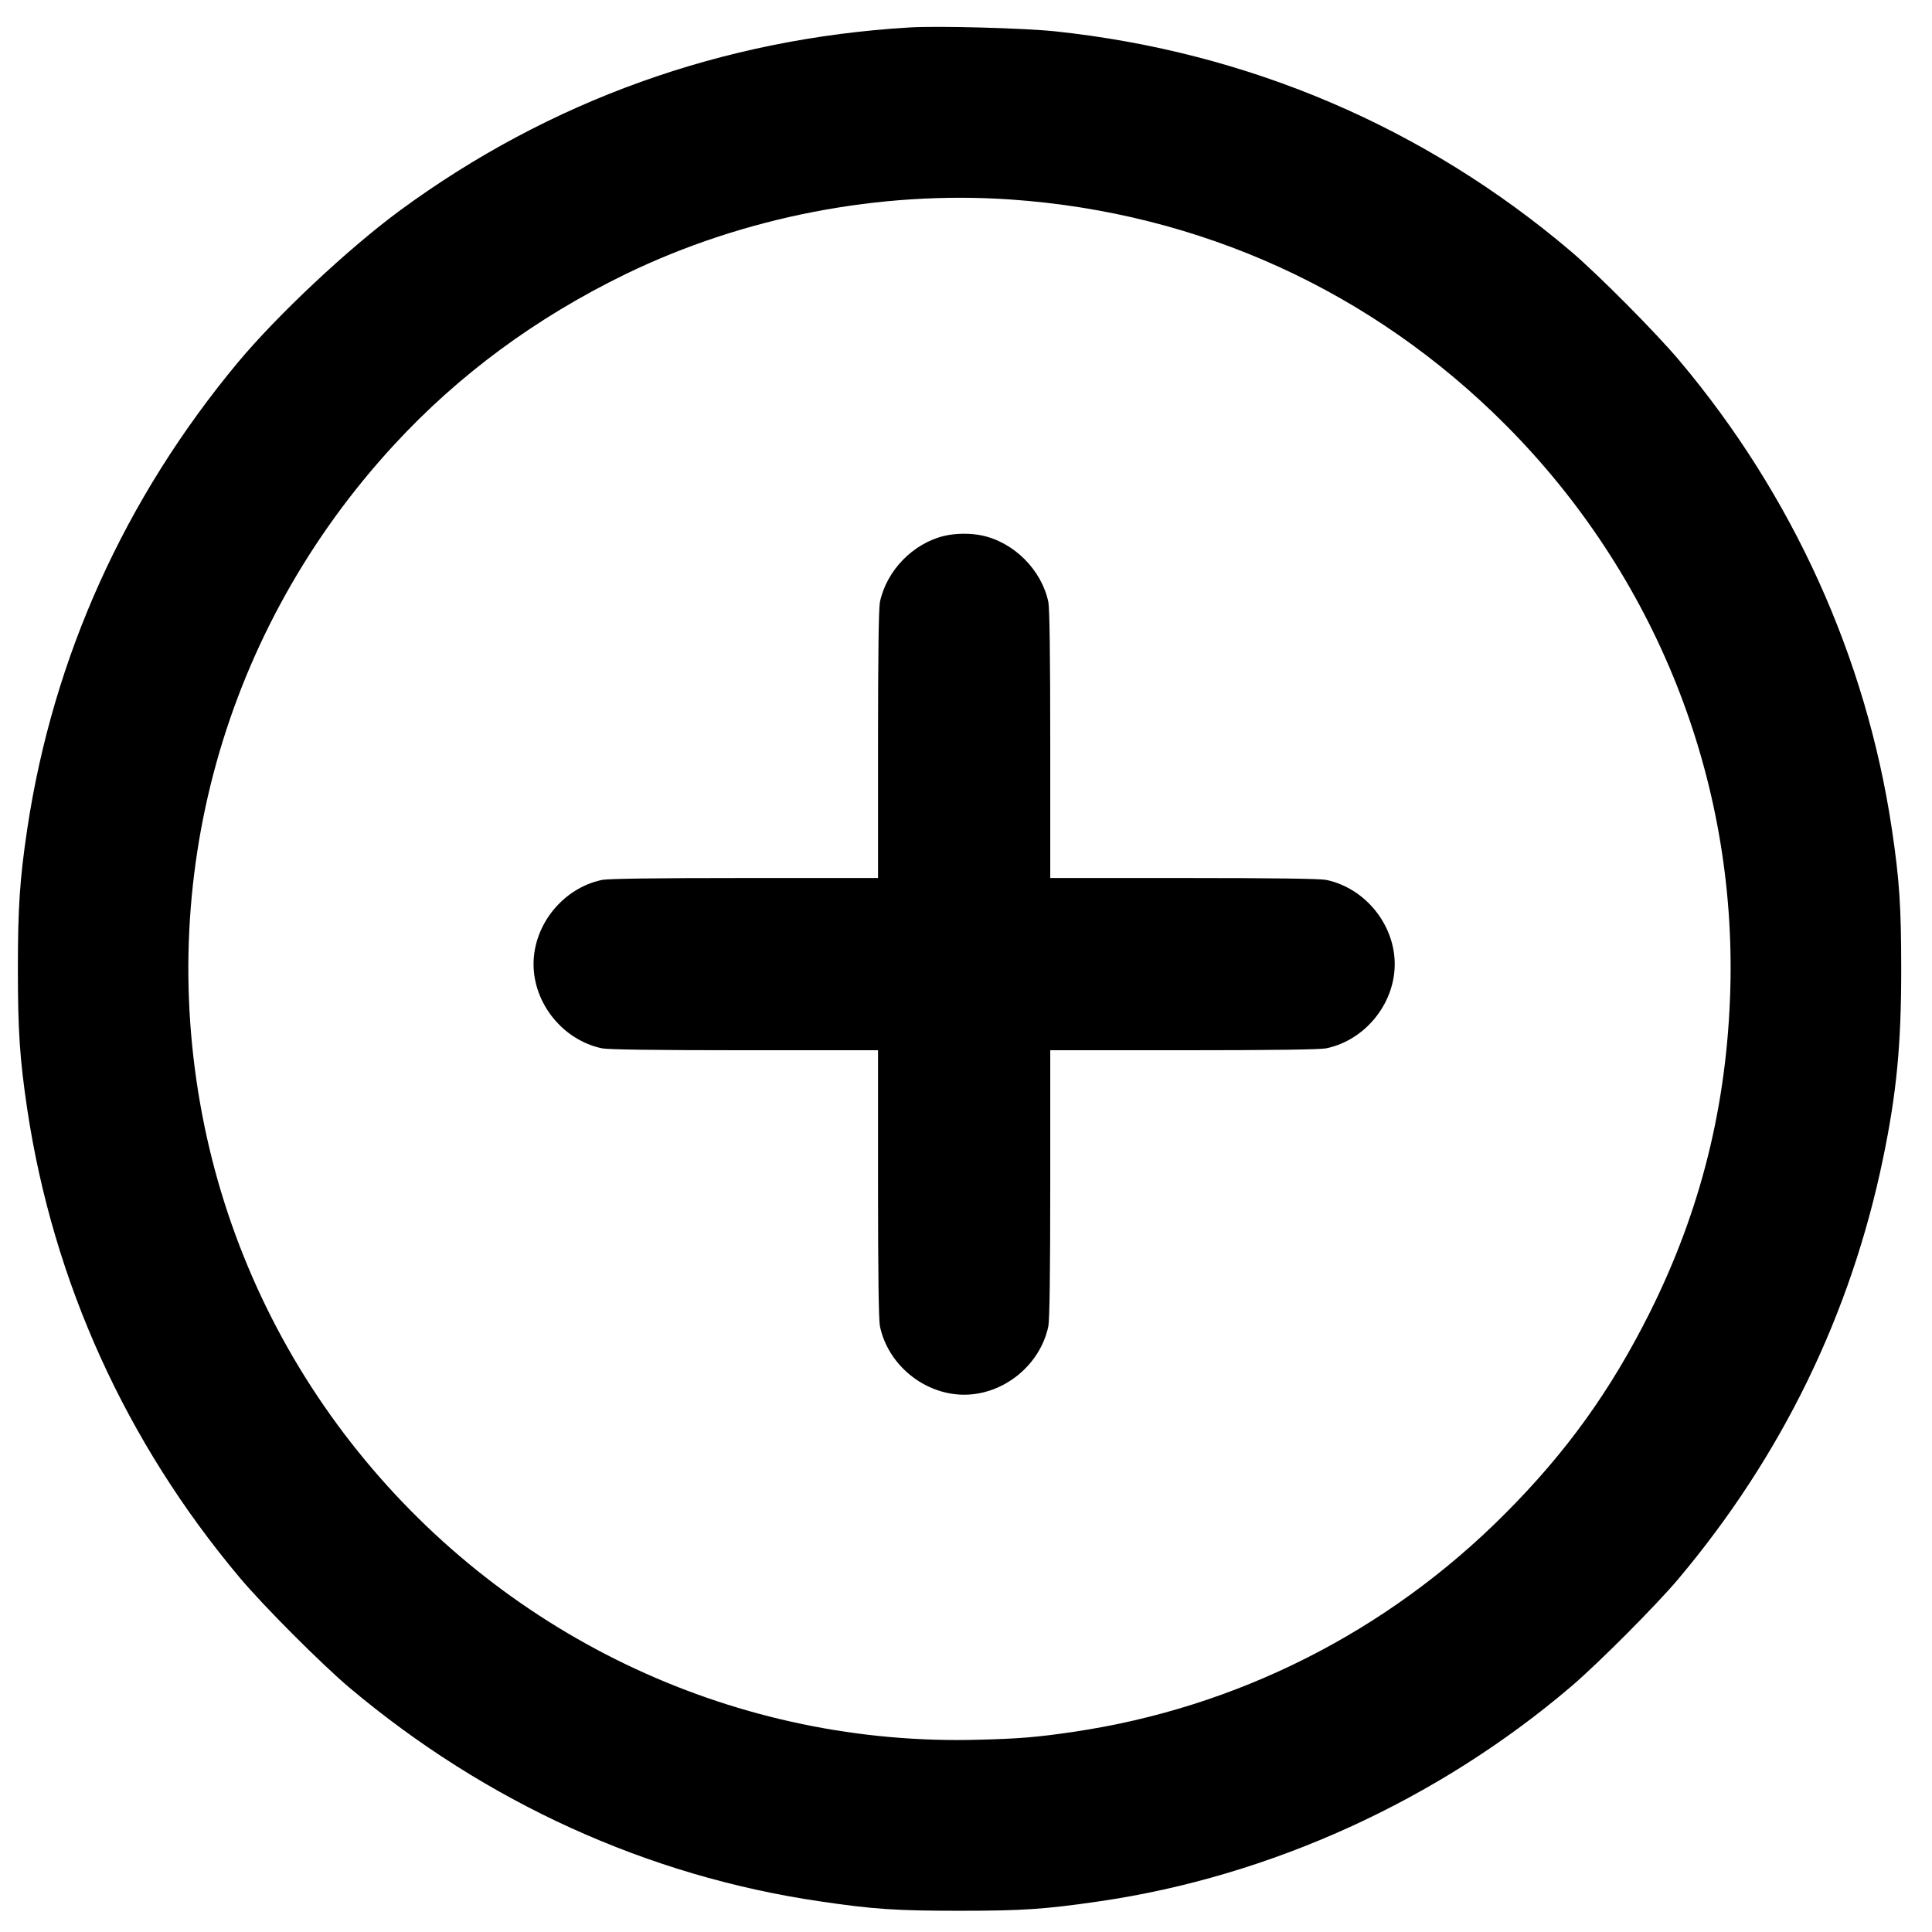
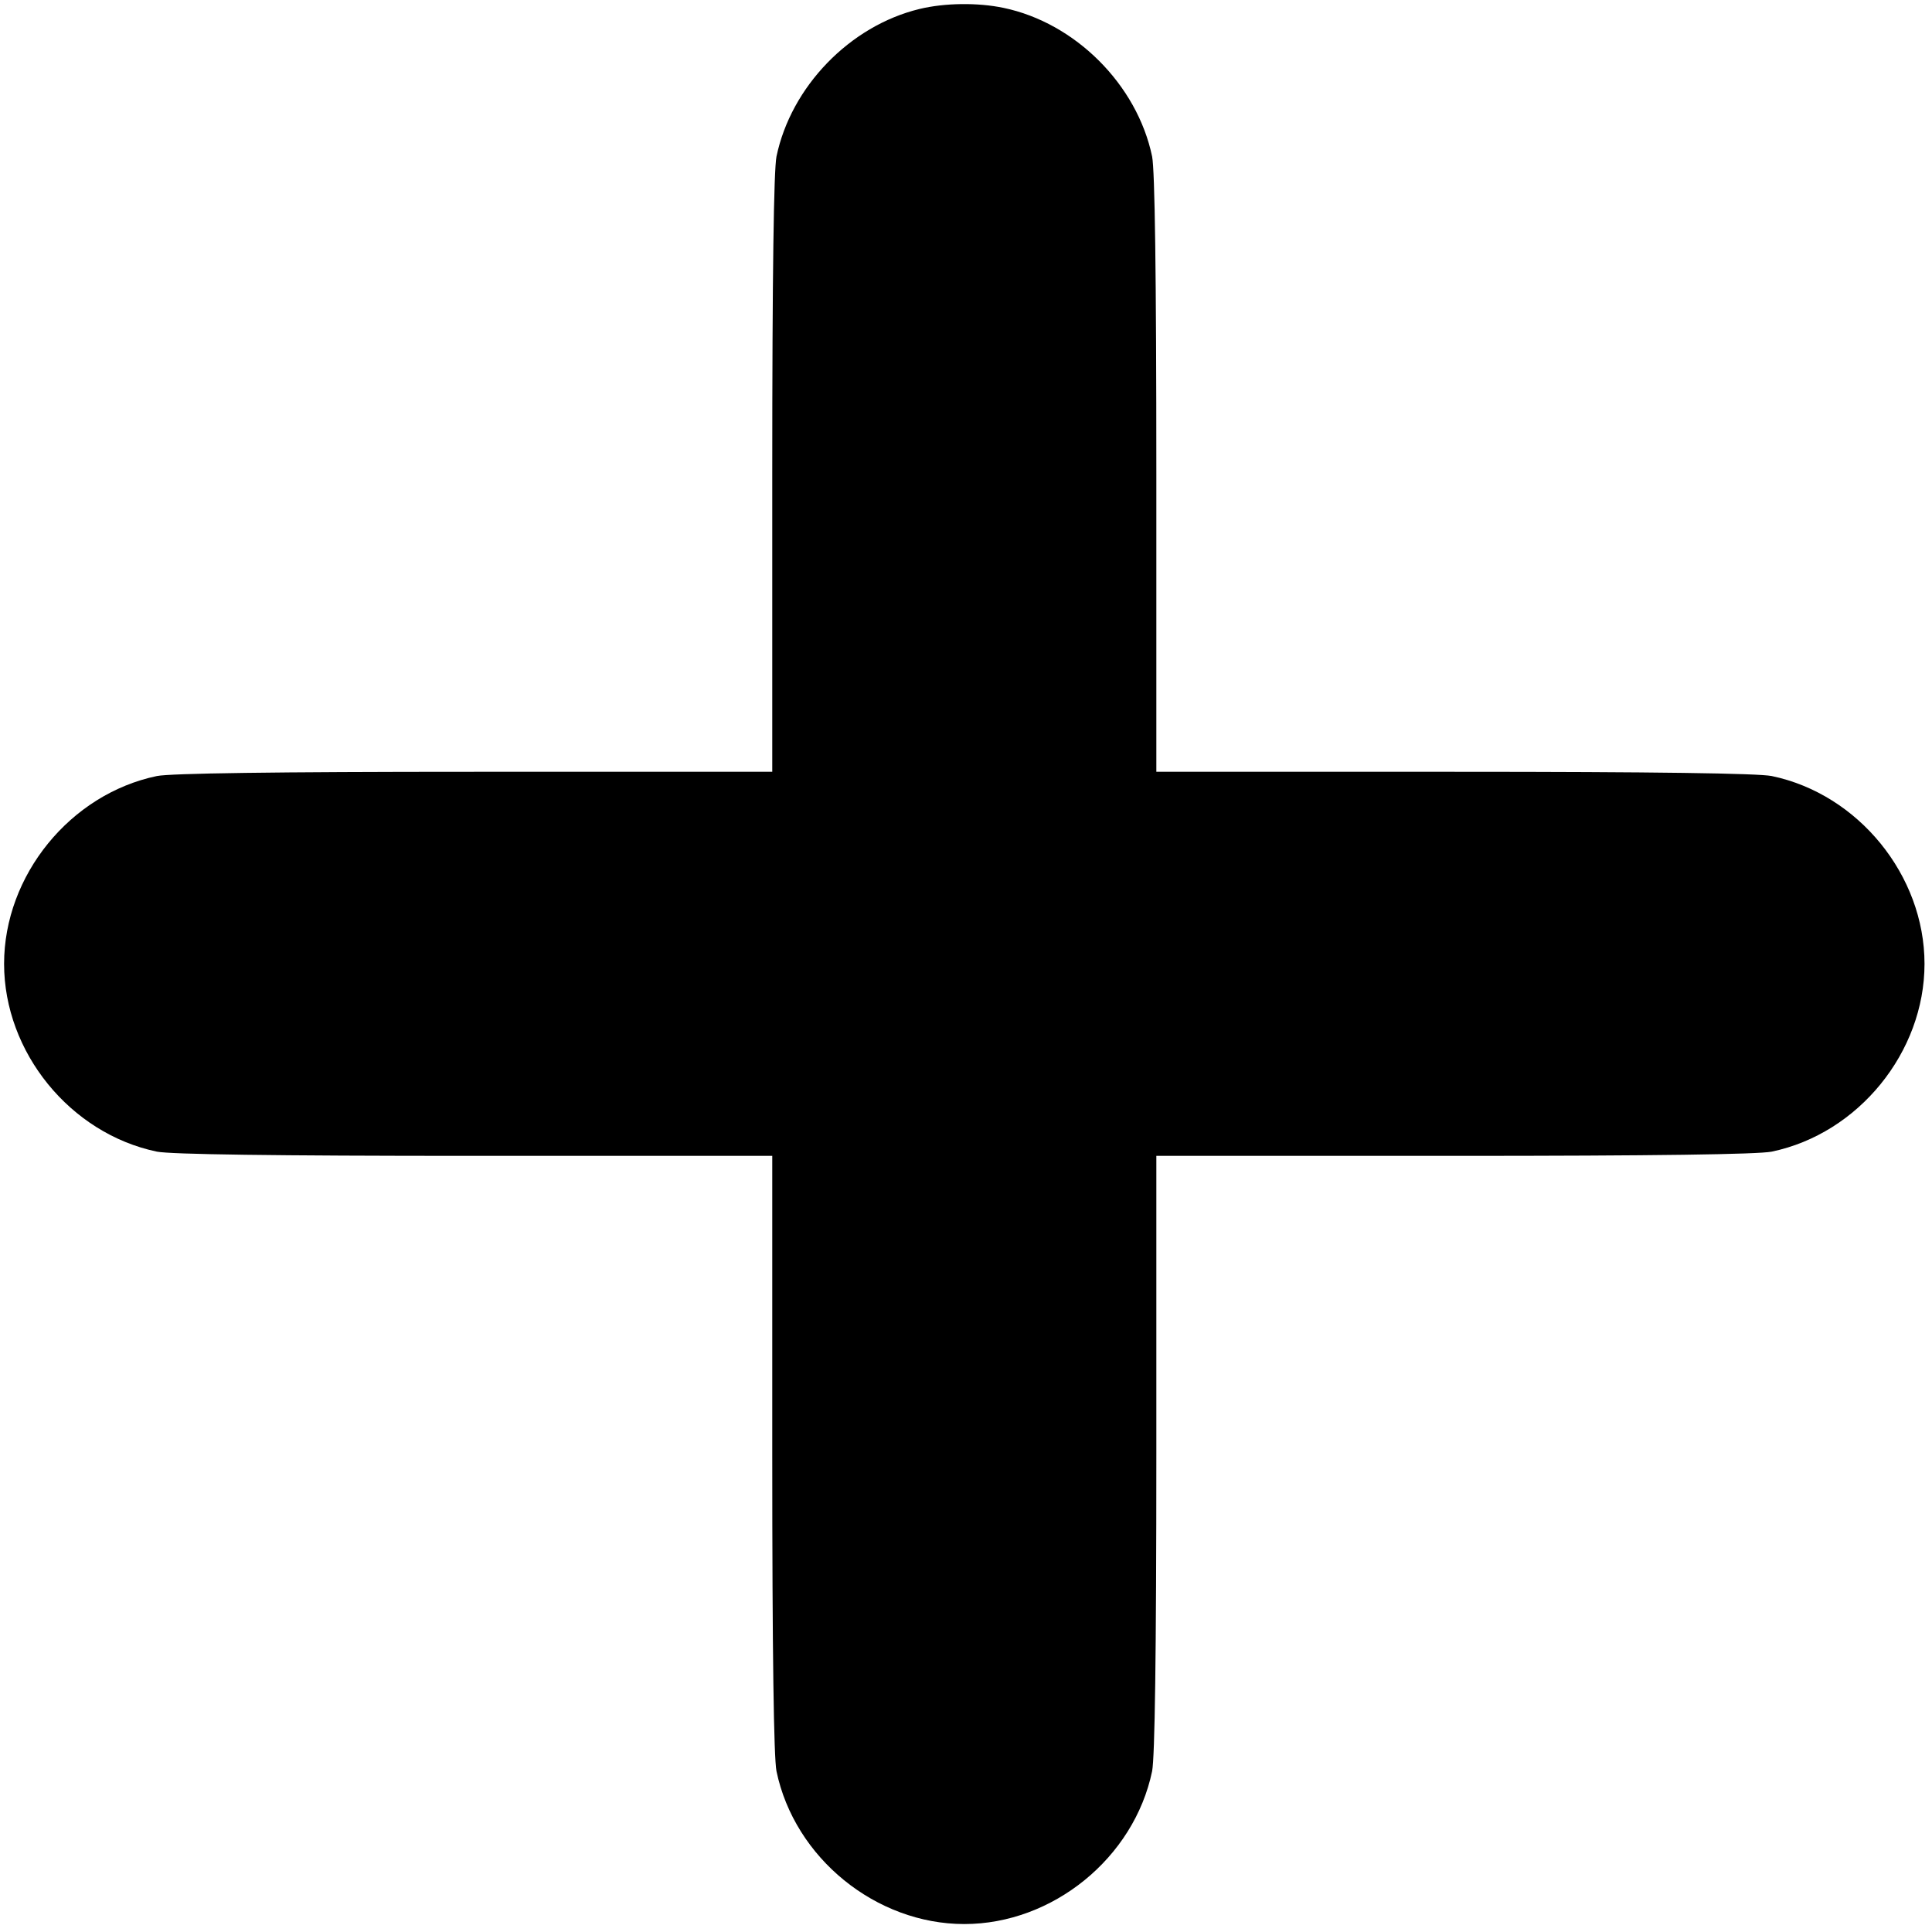
- <svg xmlns="http://www.w3.org/2000/svg" version="1.1" width="36" height="36" viewBox="0 0 500 500" xml:space="preserve">
+ <svg xmlns="http://www.w3.org/2000/svg" version="1.1" width="24" height="24" viewBox="0 0 500 500" xml:space="preserve">
  <defs>
</defs>
-   <g transform="matrix(1 0 0 1 248.33 250.73)" id="VOC6_CbrdG4KvKhgIwrbr">
-     <path style="stroke: none; stroke-width: 1; stroke-dasharray: none; stroke-linecap: butt; stroke-dashoffset: 0; stroke-linejoin: miter; stroke-miterlimit: 4; fill-rule: nonzero; opacity: 1;" vector-effect="non-scaling-stroke" transform=" translate(0, 0)" d="M 24.84 -242.609 C 74.832 -237.286 120.476 -217.768 158.358 -185.565 C 165.411 -179.532 180.227 -164.628 186.304 -157.397 C 215.58 -122.621 234.609 -80.702 241.263 -36.3 C 243.259 -22.992 243.703 -15.94 243.703 0.295 C 243.703 19.68 242.505 32.145 239.045 48.867 C 230.706 89.322 212.83 126.05 185.949 157.988 C 180.227 164.775 165.278 179.768 158.358 185.668 C 123.803 215.166 80.421 234.905 36.152 241.337 C 22.135 243.377 16.368 243.777 3.552713678800501e-14 243.777 C -16.412 243.777 -22.401 243.377 -36.152 241.337 C -80.687 234.816 -122.605 215.742 -157.914 186.022 C -165.234 179.812 -180.005 165.041 -186.304 157.545 C -215.713 122.546 -234.521 81.116 -241.263 36.447 C -243.215 23.362 -243.703 16.043 -243.703 0.074 C -243.703 -15.895 -243.215 -23.214 -241.263 -36.3 C -234.565 -80.747 -216.023 -121.778 -186.747 -156.954 C -176.456 -169.285 -158.136 -186.452 -144.829 -196.255 C -106.104 -224.688 -61.391 -240.746 -12.864 -243.629 C -5.5 -244.073 16.945 -243.452 24.84 -242.609 z M -86.409 -179.798 C -109.564 -168.531 -129.57 -153.804 -146.293 -135.662 C -190.429 -87.844 -208.527 -22.815 -195.397 40.794 C -189.054 71.49 -175.436 100.367 -155.652 124.941 C -116.395 173.735 -57 201.282 5.101 199.507 C 15.481 199.241 20.272 198.842 29.498 197.467 C 71.727 191.257 110.673 171.606 141.058 141.132 C 157.072 125.119 168.56 109.106 178.718 88.79 C 191.893 62.352 198.635 35.161 199.478 5.175 C 200.986 -49.474 180.049 -101.905 141.28 -140.807 C 106.77 -175.407 62.234 -195.678 13.307 -199.094 C -20.626 -201.445 -55.847 -194.614 -86.409 -179.798 z M -4.027 -112.027 C -1.085 -112.74 2.748 -112.785 5.735 -112.161 C 14.07 -110.422 21.247 -103.246 22.985 -94.91 C 23.297 -93.306 23.475 -81.493 23.475 -58.047 L 23.475 -23.502 L 58.02 -23.502 C 81.466 -23.502 93.279 -23.324 94.883 -23.012 C 104.957 -20.917 112.624 -11.467 112.624 -1.215 C 112.624 9.037 104.957 18.487 94.883 20.582 C 93.279 20.894 81.466 21.072 58.02 21.072 L 23.475 21.072 L 23.475 55.617 C 23.475 79.063 23.297 90.875 22.985 92.48 C 20.89 102.554 11.44 110.22 1.188 110.22 C -9.064 110.22 -18.514 102.554 -20.609 92.48 C -20.921 90.875 -21.099 79.063 -21.099 55.617 L -21.099 21.072 L -55.644 21.072 C -79.09 21.072 -90.902 20.894 -92.507 20.582 C -102.581 18.487 -110.248 9.037 -110.248 -1.215 C -110.248 -11.467 -102.581 -20.917 -92.507 -23.012 C -90.902 -23.324 -79.09 -23.502 -55.644 -23.502 L -21.099 -23.502 L -21.099 -58.047 C -21.099 -81.493 -20.921 -93.306 -20.609 -94.91 C -18.915 -103.023 -12.095 -110.066 -4.027 -112.027 z" stroke-linecap="round" />
+   <g transform="matrix(2.23 0 0 2.23 249.56 249.5)" id="oiRXAXm6vGpmNl15ioXTO">
+     <path style="stroke: none; stroke-width: 1; stroke-dasharray: none; stroke-linecap: butt; stroke-dashoffset: 0; stroke-linejoin: miter; stroke-miterlimit: 4; fill: rgb(0,0,0); fill-rule: nonzero; opacity: 1;" vector-effect="non-scaling-stroke" transform=" translate(0, 0)" d="M -5.215 -110.838 C -2.273 -111.552 1.56 -111.596 4.547 -110.972 C 12.882 -109.234 20.058 -102.057 21.797 -93.722 C 22.109 -92.117 22.287 -80.305 22.287 -56.859 L 22.287 -22.314 L 56.832 -22.314 C 80.278 -22.314 92.09 -22.136 93.695 -21.824 C 103.769 -19.729 111.436 -10.279 111.436 -0.027 C 111.436 10.225 103.769 19.675 93.695 21.77 C 92.09 22.082 80.278 22.26 56.832 22.26 L 22.287 22.26 L 22.287 56.805 C 22.287 80.251 22.109 92.064 21.797 93.668 C 19.702 103.742 10.252 111.409 1.0658141036401503e-14 111.409 C -10.252 111.409 -19.702 103.742 -21.797 93.668 C -22.109 92.064 -22.287 80.251 -22.287 56.805 L -22.287 22.26 L -56.832 22.26 C -80.278 22.26 -92.09 22.082 -93.695 21.77 C -103.769 19.675 -111.436 10.225 -111.436 -0.027 C -111.436 -10.279 -103.769 -19.729 -93.695 -21.824 C -92.09 -22.136 -80.278 -22.314 -56.832 -22.314 L -22.287 -22.314 L -22.287 -56.859 C -22.287 -80.305 -22.109 -92.117 -21.797 -93.722 C -20.103 -101.834 -13.283 -108.877 -5.215 -110.838 z" stroke-linecap="round" />
  </g>
</svg>
